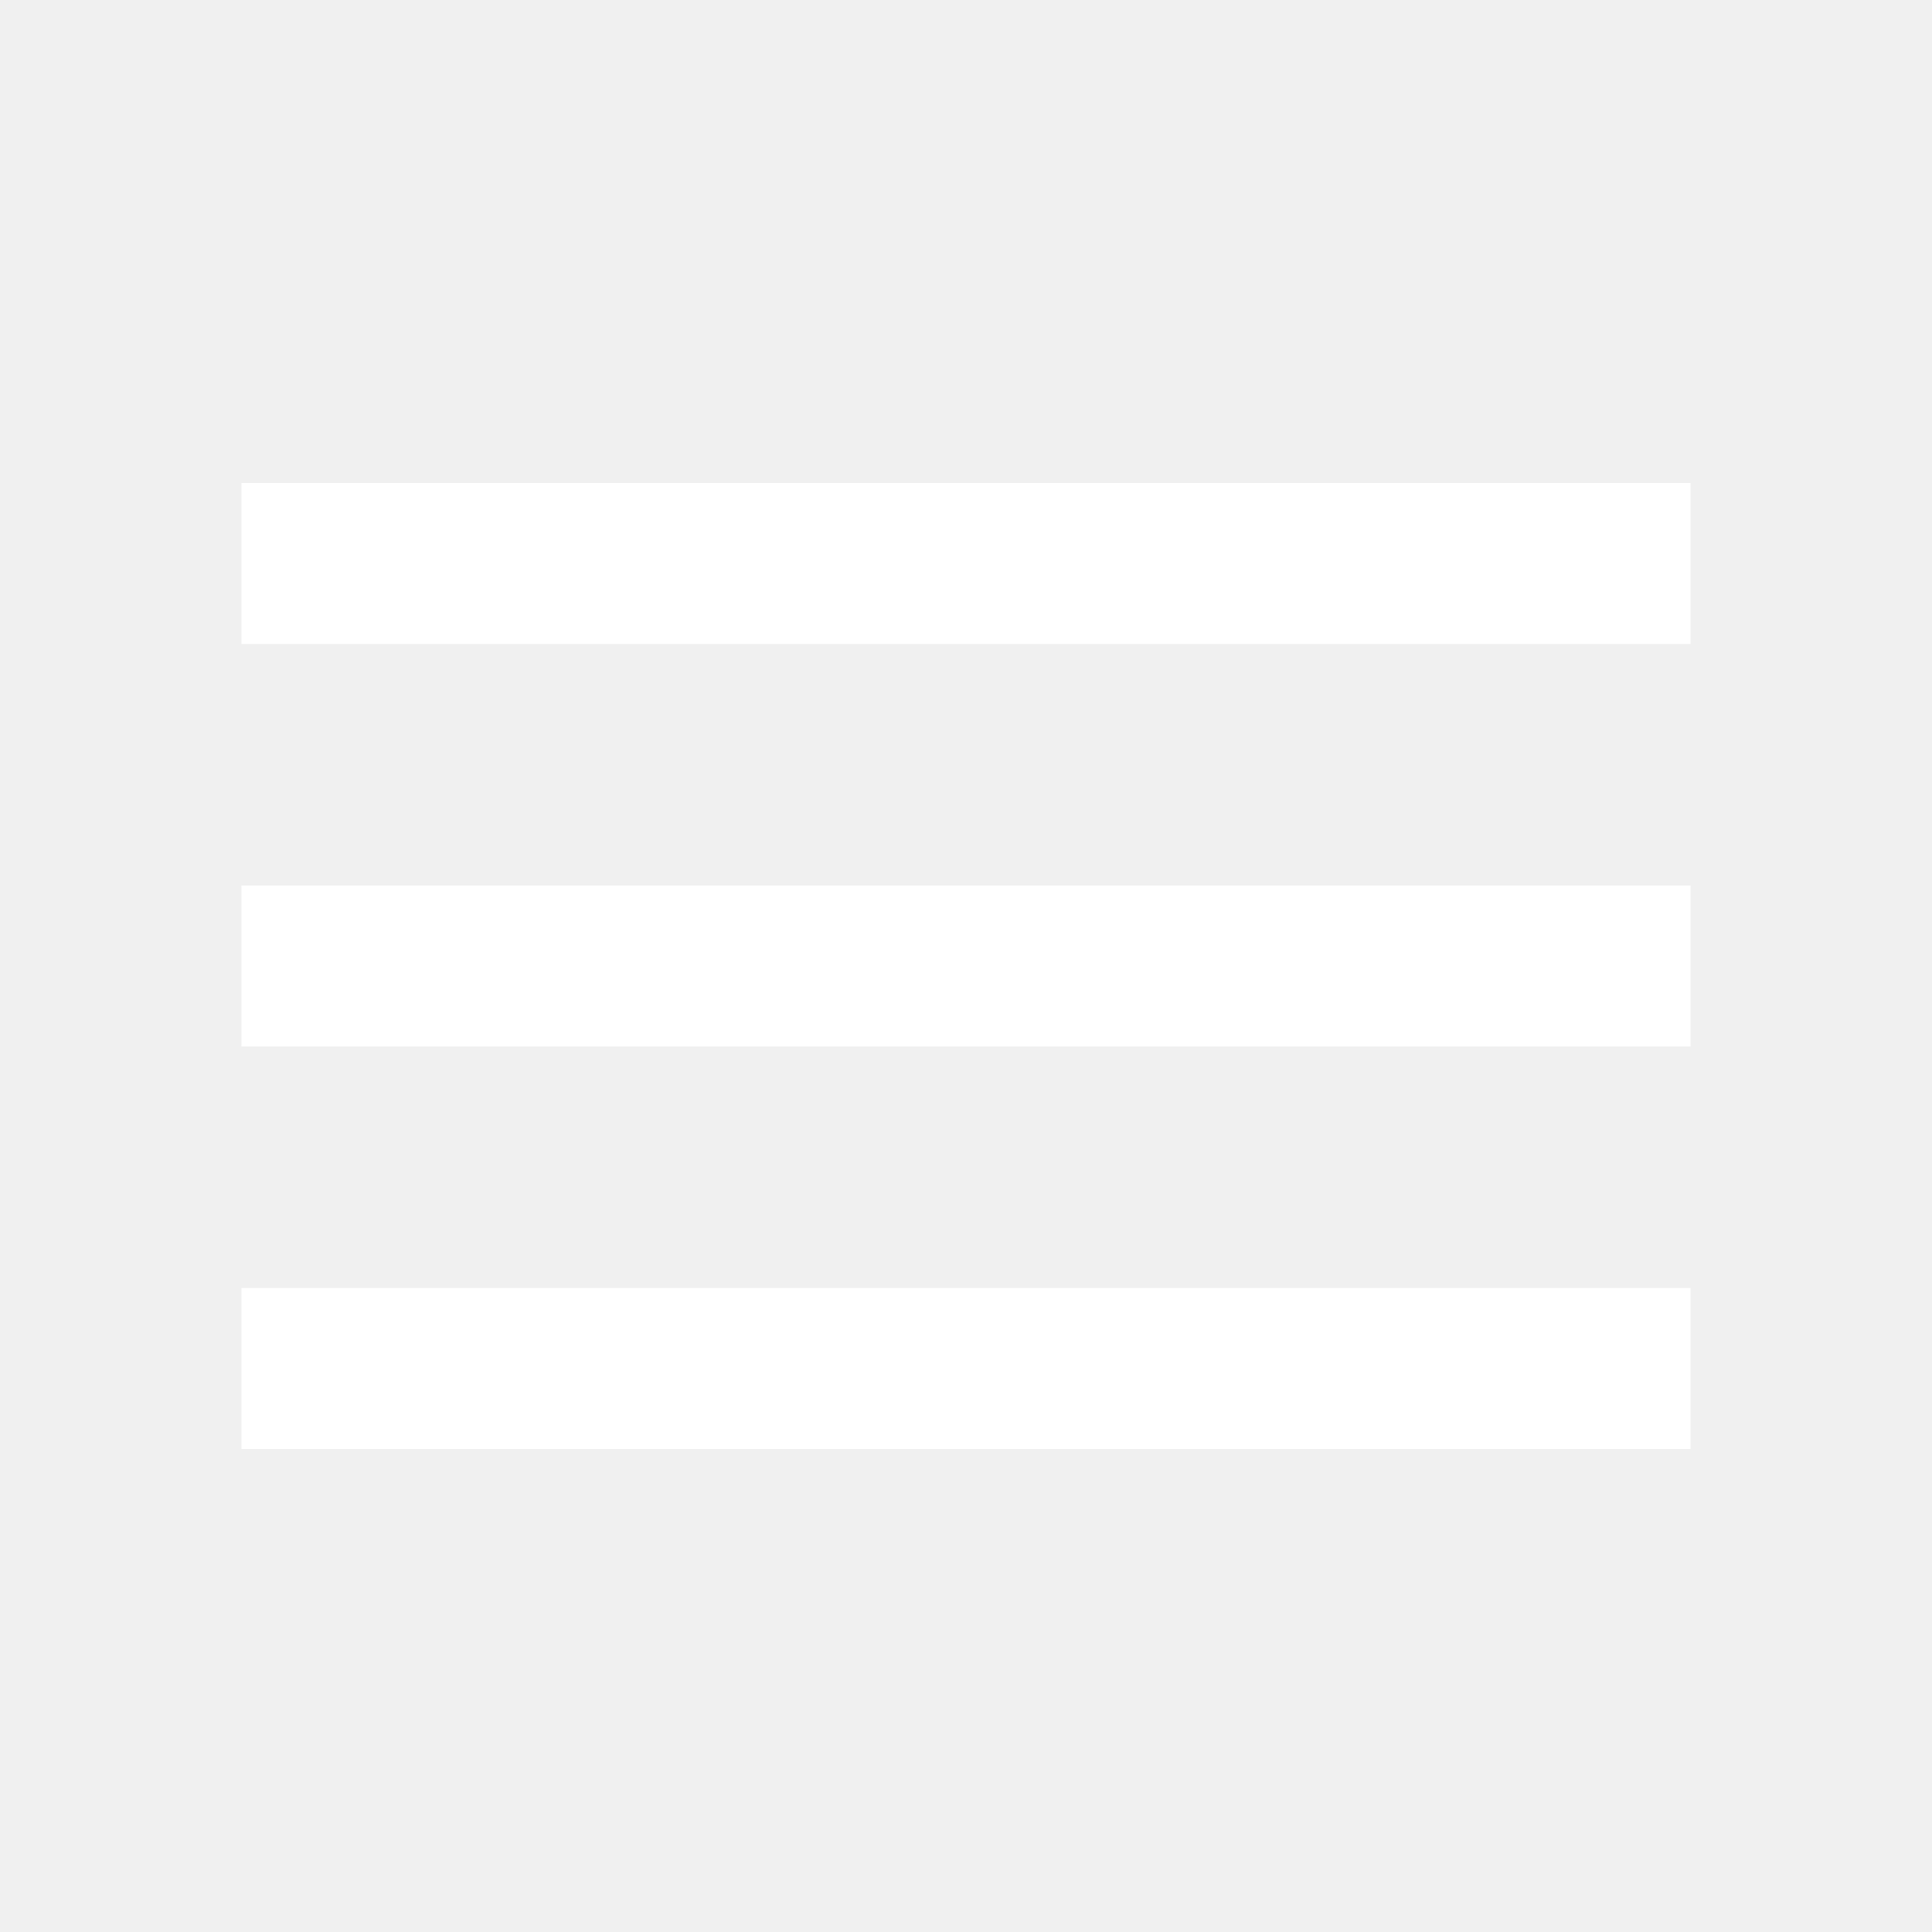
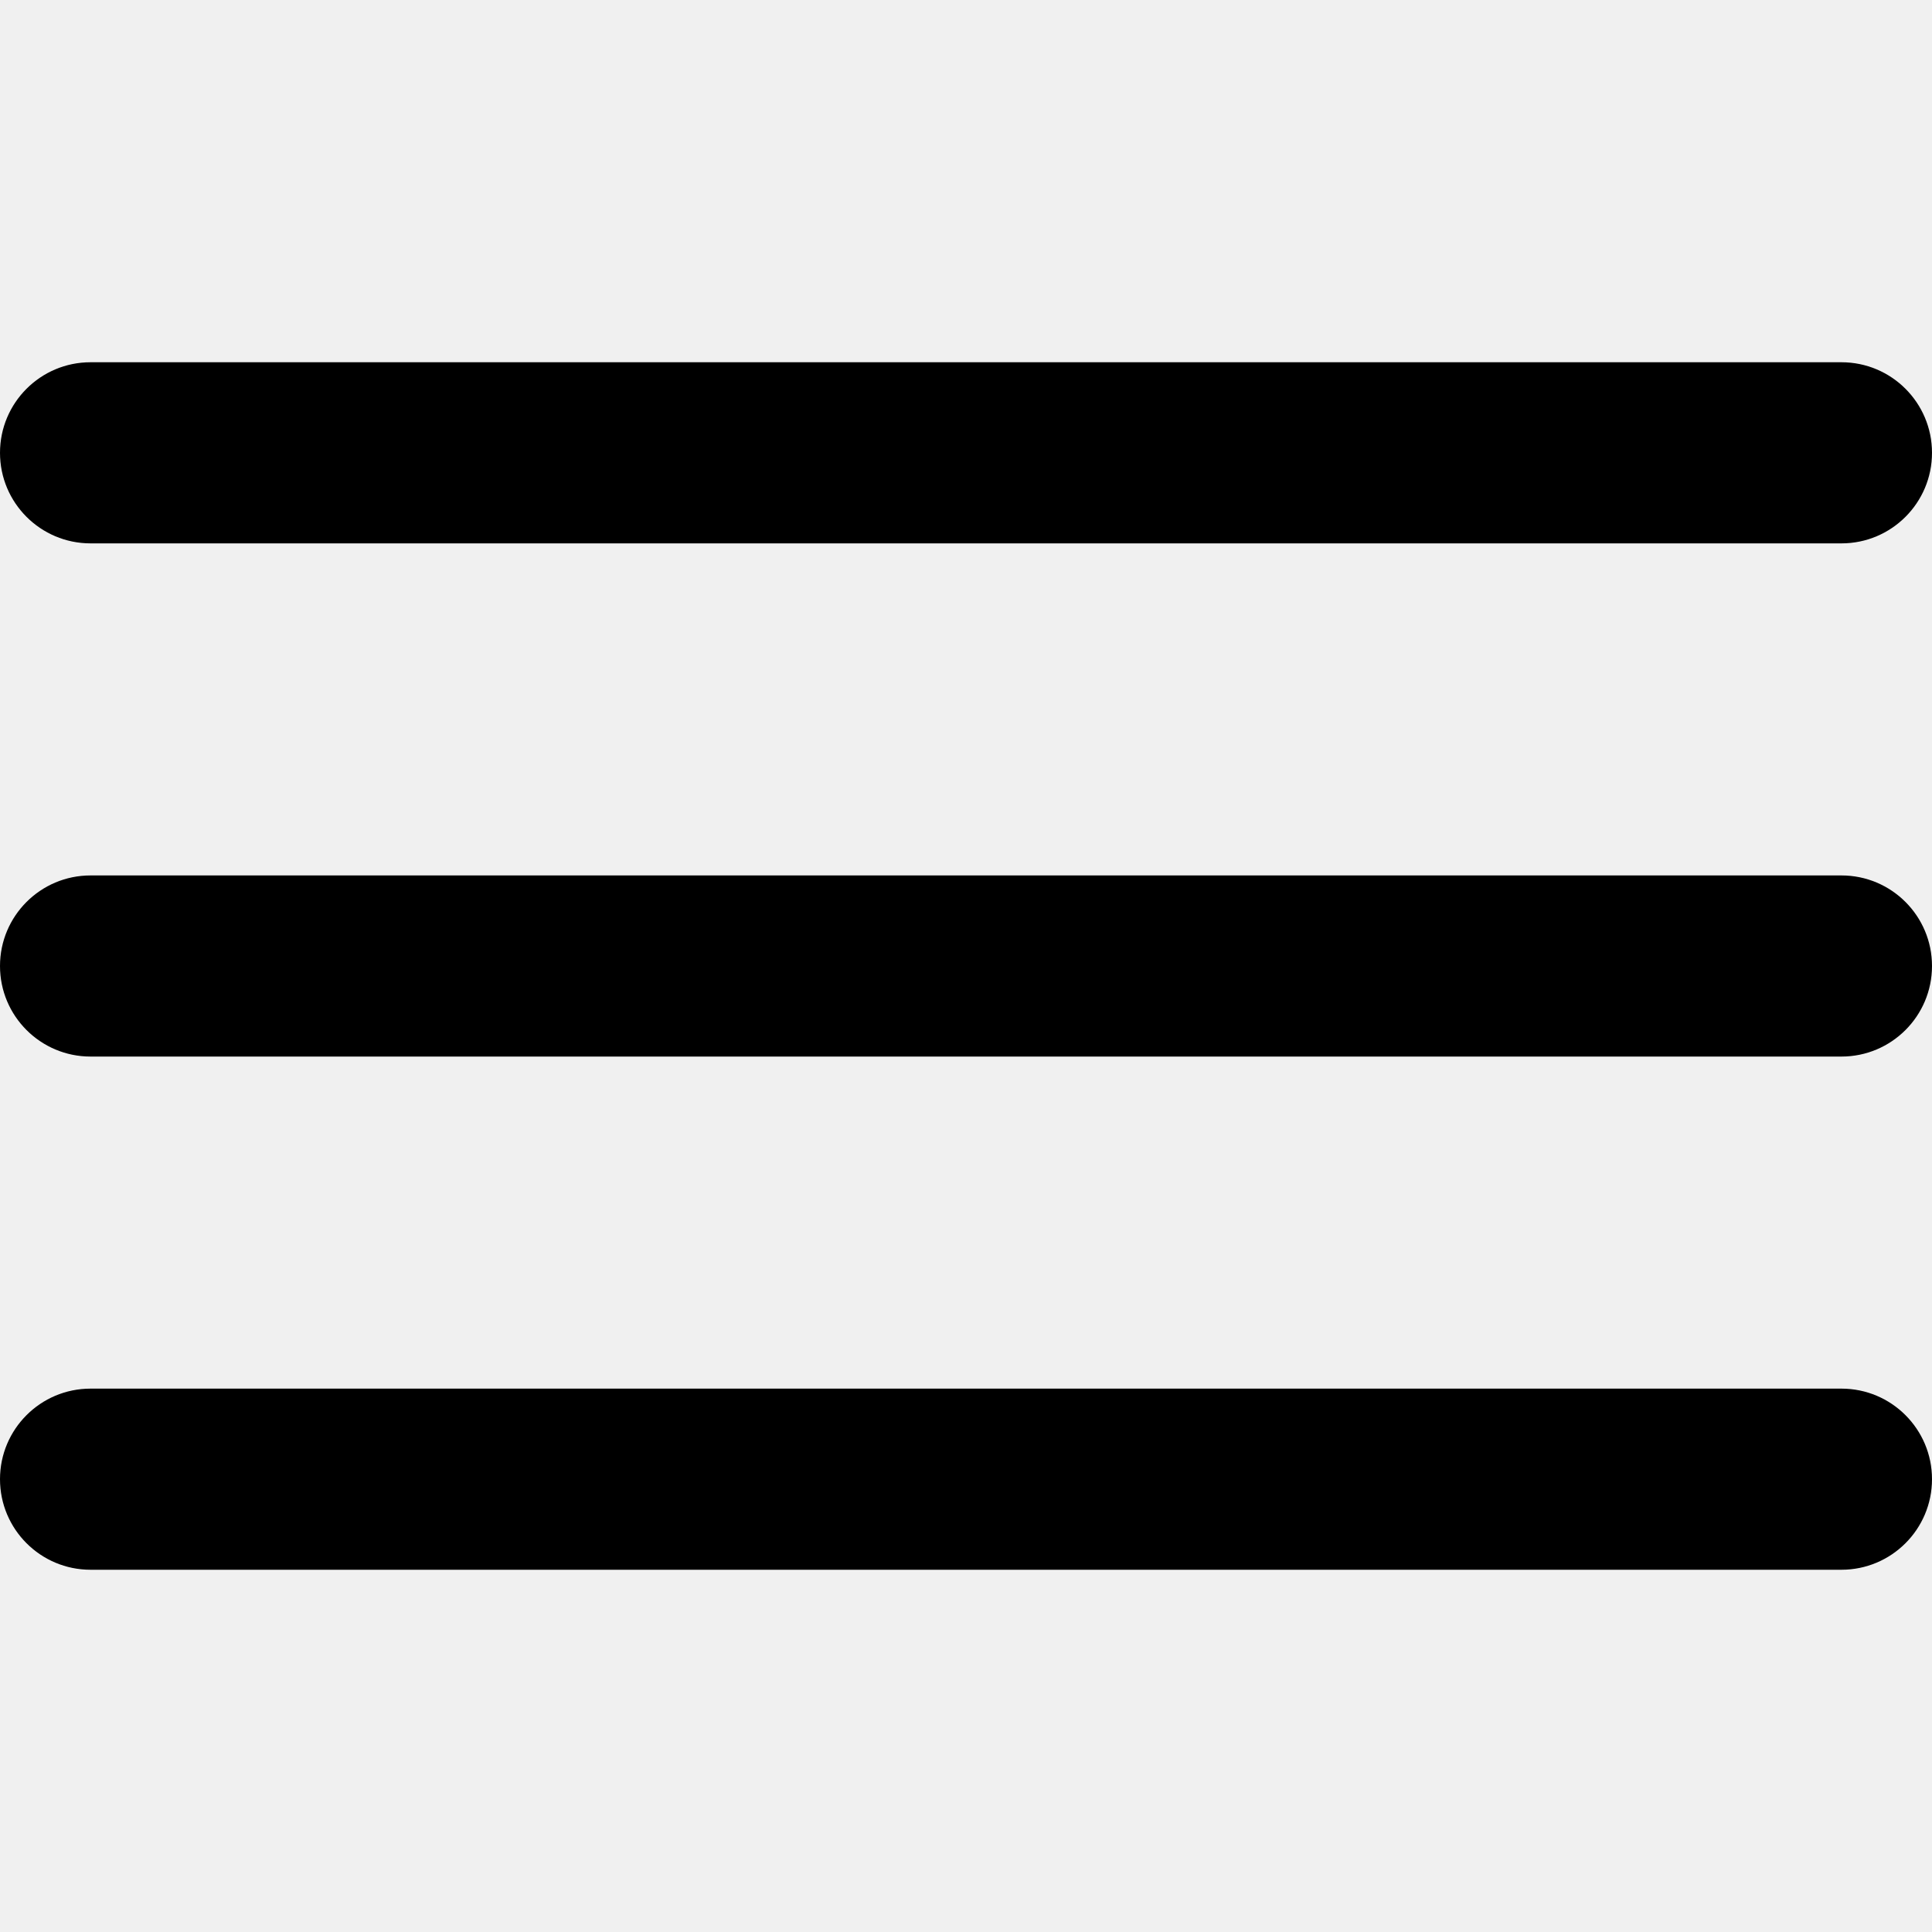
- <svg xmlns="http://www.w3.org/2000/svg" width="24" height="24" viewBox="0 0 24 24" fill="none">
-   <path fill-rule="evenodd" clip-rule="evenodd" d="M3 8V6H21V8H3ZM3 13H21V11H3V13ZM3 18H21V16H3V18Z" fill="white" />
+ <svg xmlns="http://www.w3.org/2000/svg" width="24" height="24" viewBox="0 0 16 16">
+   <path fill="#000" fill-rule="evenodd" d="M0 3.75A.75.75 0 0 1 .75 3h14.5a.75.75 0 0 1 0 1.5H.75A.75.75 0 0 1 0 3.75M0 8a.75.75 0 0 1 .75-.75h14.5a.75.75 0 0 1 0 1.5H.75A.75.75 0 0 1 0 8m.75 3.5a.75.75 0 0 0 0 1.5h14.5a.75.75 0 0 0 0-1.5z" clip-rule="evenodd" />
</svg>
